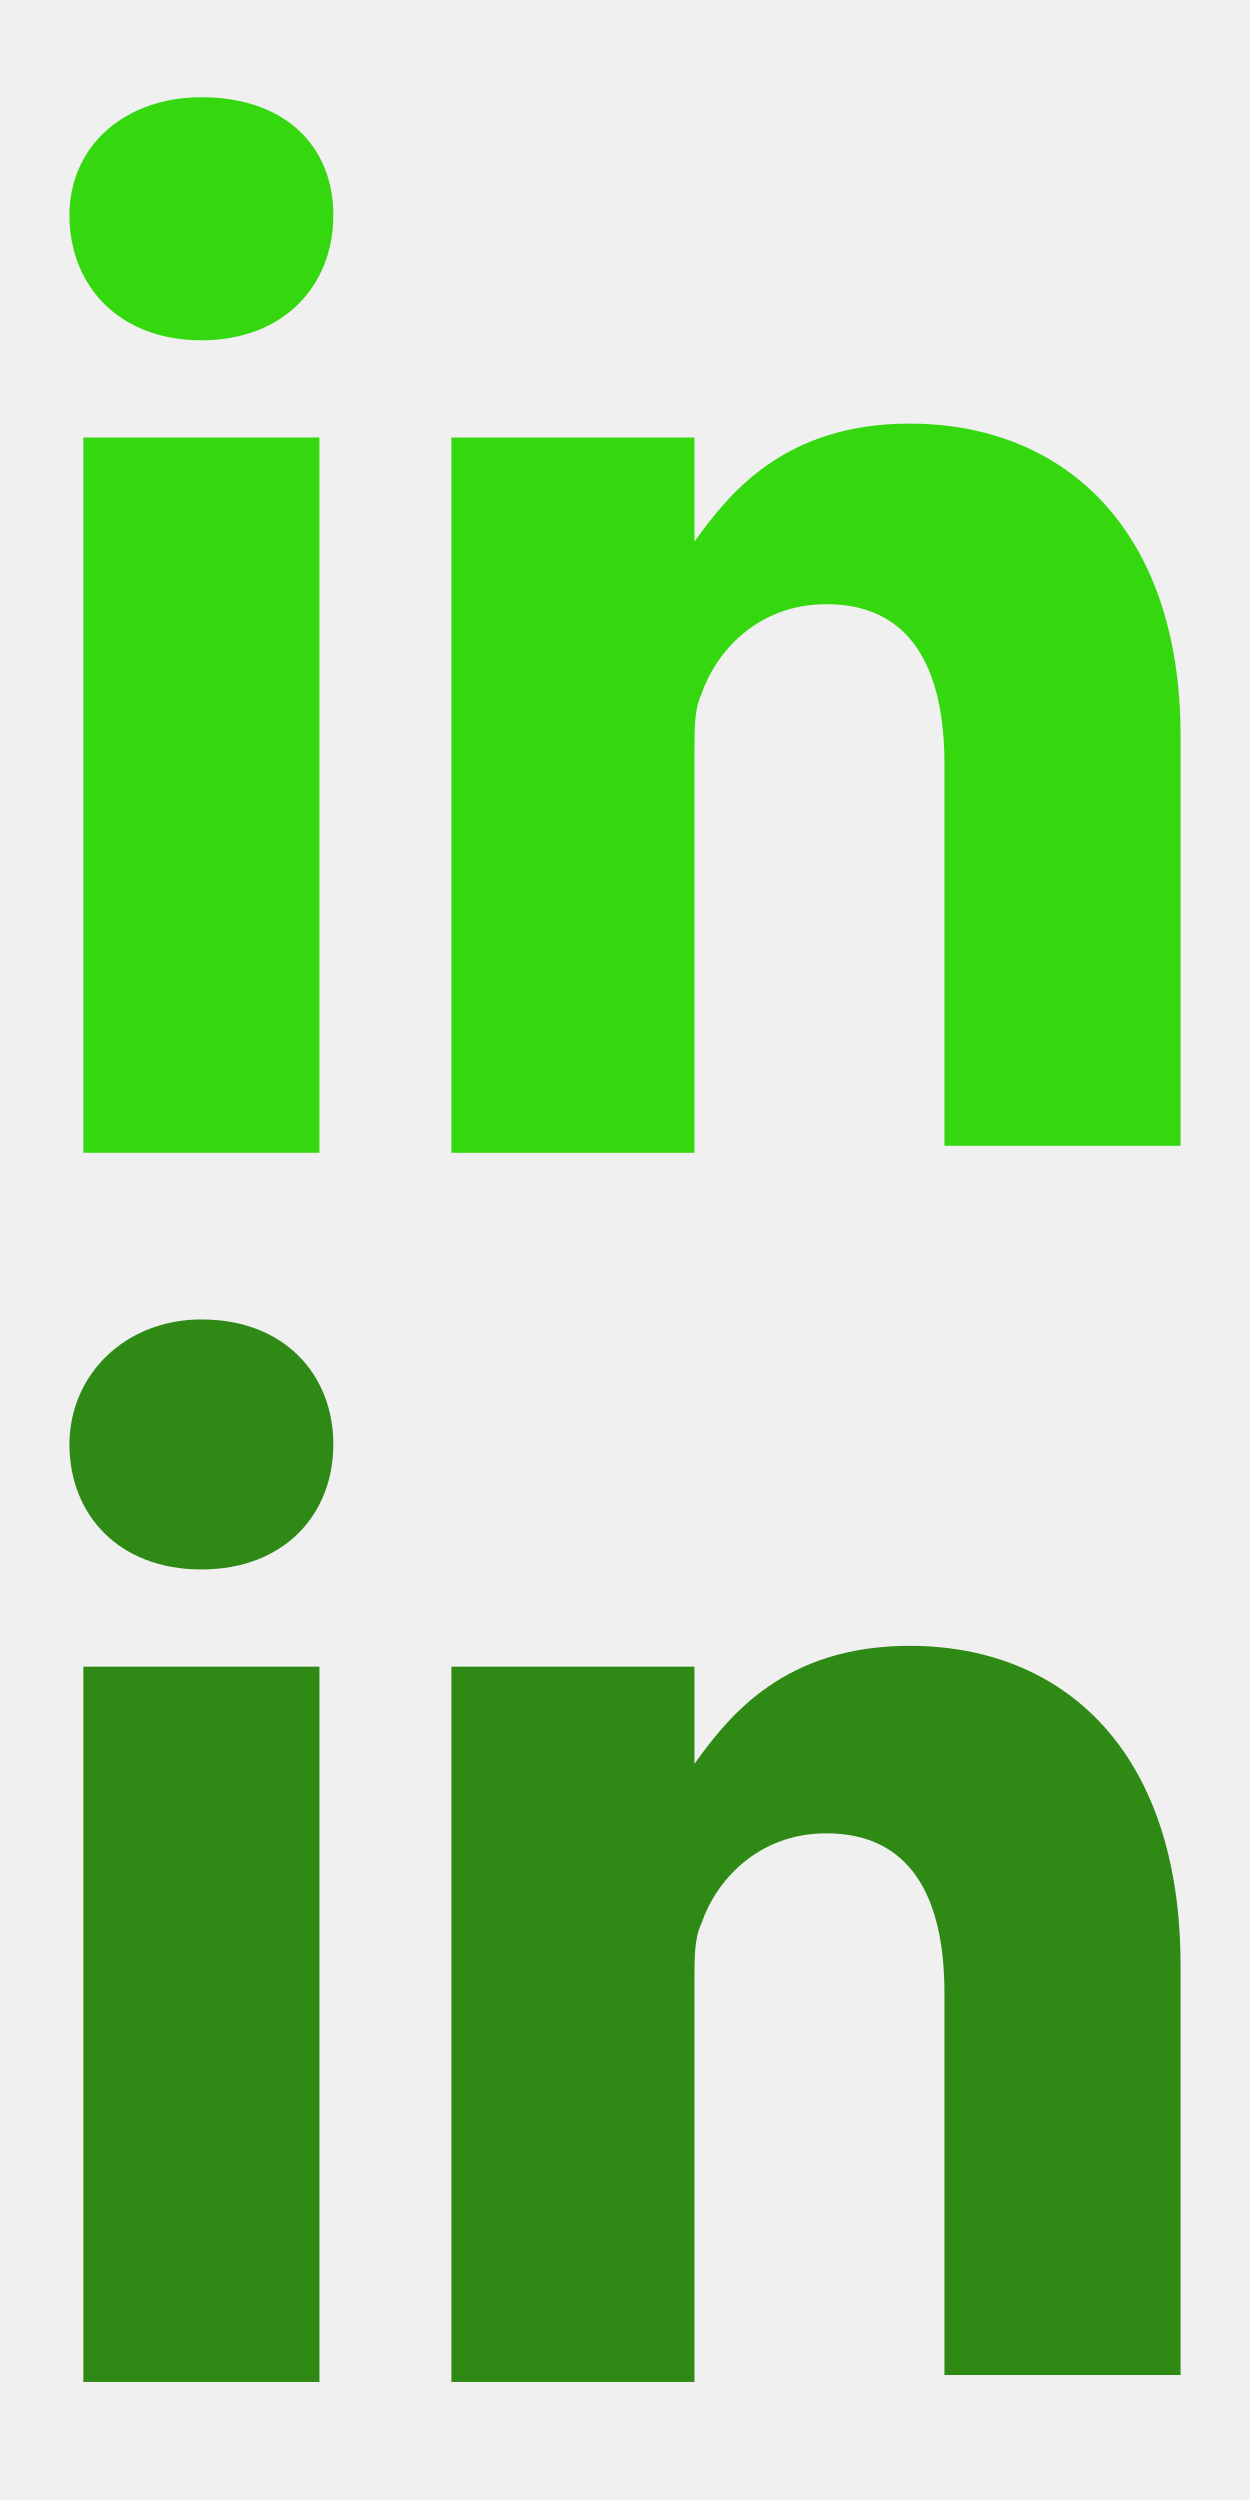
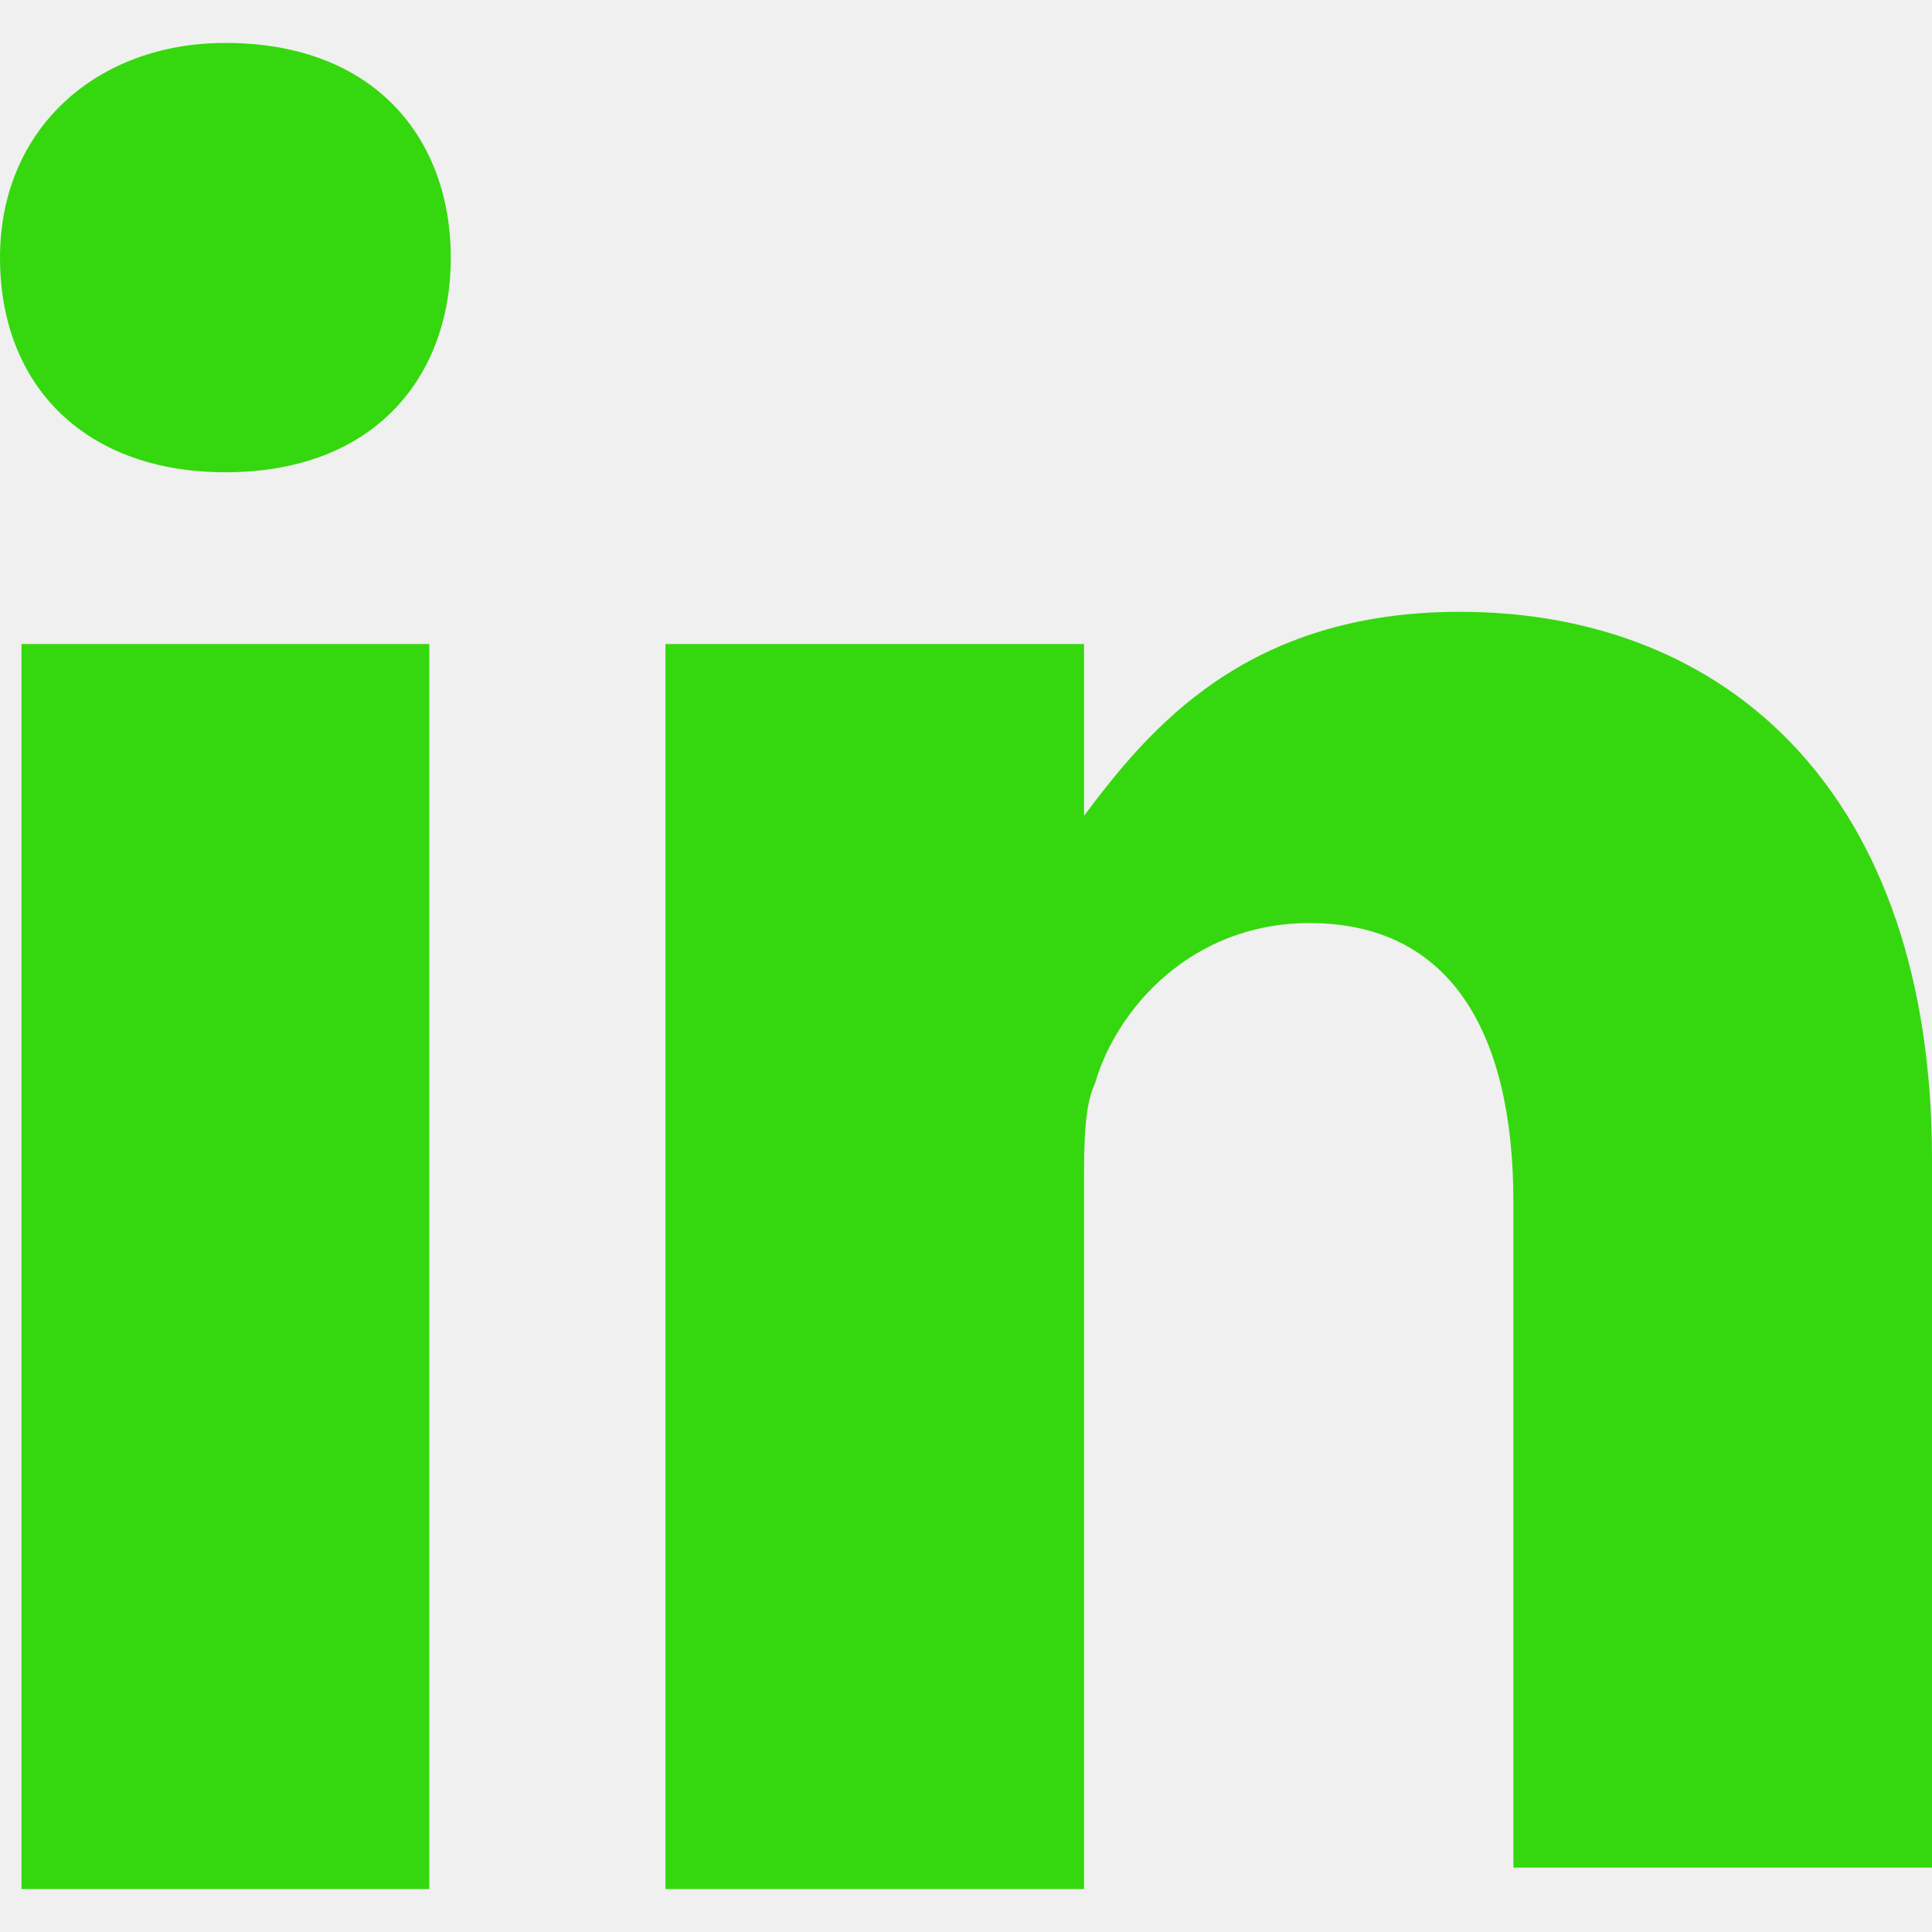
- <svg xmlns="http://www.w3.org/2000/svg" version="1.1" id="Layer_1" x="0px" y="0px" viewBox="0 0 18 36" style="enable-background:new 0 0 18 36;" xml:space="preserve">
+ <svg xmlns="http://www.w3.org/2000/svg" version="1.1" id="Layer_1" x="0px" y="0px" viewBox="0 0 18 18" style="enable-background:new 0 0 18 18;" xml:space="preserve">
  <style type="text/css">
- 	.st0{fill:#FFFFFF;}
- 	.st1{opacity:0.17;fill:url(#SVGID_3_);}
- 	.st2{fill:none;stroke:#000000;stroke-width:2;stroke-miterlimit:10;}
- 	.st3{fill:none;}
- 	.st4{fill:none;stroke:#FFFFFF;stroke-width:3;stroke-miterlimit:10;}
- 	.st5{fill:url(#SVGID_4_);}
- 	.st6{fill:url(#SVGID_5_);}
- 	.st7{fill:url(#SVGID_6_);}
- 	.st8{fill:url(#SVGID_7_);}
- 	.st9{fill:url(#SVGID_8_);}
- 	.st10{fill:#102220;}
- 	.st11{fill:url(#SVGID_9_);}
- 	.st12{fill:url(#SVGID_10_);}
- 	.st13{fill:url(#SVGID_11_);}
- 	.st14{fill:url(#SVGID_12_);}
- 	.st15{fill:#35D80E;}
- 	.st16{fill:url(#SVGID_13_);}
- 	.st17{fill:url(#SVGID_14_);}
- 	.st18{fill:url(#SVGID_15_);}
- 	.st19{fill:url(#SVGID_16_);}
- 	.st20{fill:url(#SVGID_17_);}
- 	.st21{fill:url(#SVGID_18_);}
- 	.st22{fill:url(#SVGID_19_);}
- 	.st23{fill:url(#SVGID_20_);}
- 	.st24{fill:url(#SVGID_21_);}
- 	.st25{fill:url(#SVGID_22_);}
- 	.st26{fill:url(#SVGID_23_);}
- 	.st27{fill:url(#SVGID_24_);}
- 	.st28{fill:#5D5D5D;}
- 	.st29{fill:#F1EFB9;}
- 	.st30{opacity:0.1;}
- 	.st31{fill:none;stroke:#CCCCCC;stroke-miterlimit:10;}
- 	.st32{fill:url(#SVGID_33_);}
- 	.st33{fill:url(#SVGID_34_);}
- 	.st34{fill:url(#SVGID_35_);}
- 	.st35{fill:url(#SVGID_36_);}
- 	.st36{fill:url(#SVGID_37_);}
- 	.st37{fill:#2E8915;}
+ 	.st0{fill:#35D80E;}
</style>
  <g>
-     <path class="st15" d="M13.1,6.1c-1.8,0-2.6,1-3.1,1.7v0h0c0,0,0,0,0,0V6.3H6.5c0,1,0,10.3,0,10.3H10v-5.8c0-0.3,0-0.6,0.1-0.8   c0.2-0.6,0.8-1.3,1.8-1.3c1.2,0,1.7,0.9,1.7,2.3v5.5H17v-5.9C17,7.6,15.3,6.1,13.1,6.1z" />
-     <path class="st15" d="M2.9,1.4C1.8,1.4,1,2.1,1,3.1c0,1,0.7,1.8,1.9,1.8h0c1.2,0,1.9-0.8,1.9-1.8C4.8,2.1,4.1,1.4,2.9,1.4z" />
-     <rect x="1.2" y="6.3" class="st15" width="3.4" height="10.3" />
-   </g>
-   <g>
-     <path class="st37" d="M13.1,23.7c-1.8,0-2.6,1-3.1,1.7v0h0c0,0,0,0,0,0V24H6.5c0,1,0,10.3,0,10.3H10v-5.8c0-0.3,0-0.6,0.1-0.8   c0.2-0.6,0.8-1.3,1.8-1.3c1.2,0,1.7,0.9,1.7,2.3v5.5H17v-5.9C17,25.2,15.3,23.7,13.1,23.7z" />
-     <path class="st37" d="M2.9,19C1.8,19,1,19.8,1,20.8c0,1,0.7,1.8,1.9,1.8h0c1.2,0,1.9-0.8,1.9-1.8C4.8,19.8,4.1,19,2.9,19z" />
-     <rect x="1.2" y="24" class="st37" width="3.4" height="10.3" />
+     <path class="st0" d="M13.6,5.7c-2,0-2.9,1.1-3.5,1.9l0,0l0,0l0,0V6H6.2c0,1.1,0,11.6,0,11.6h3.9V11c0-0.3,0-0.7,0.1-0.9   c0.2-0.7,0.9-1.5,2-1.5c1.3,0,1.9,1,1.9,2.6v6.2H18v-6.6C18,7.4,16.1,5.7,13.6,5.7z" />
+     <path class="st0" d="M2.1,0.4C0.9,0.4,0,1.2,0,2.4s0.8,2,2.1,2l0,0c1.4,0,2.1-0.9,2.1-2S3.5,0.4,2.1,0.4z" />
+     <rect x="0.2" y="6" class="st0" width="3.8" height="11.6" />
  </g>
</svg>
